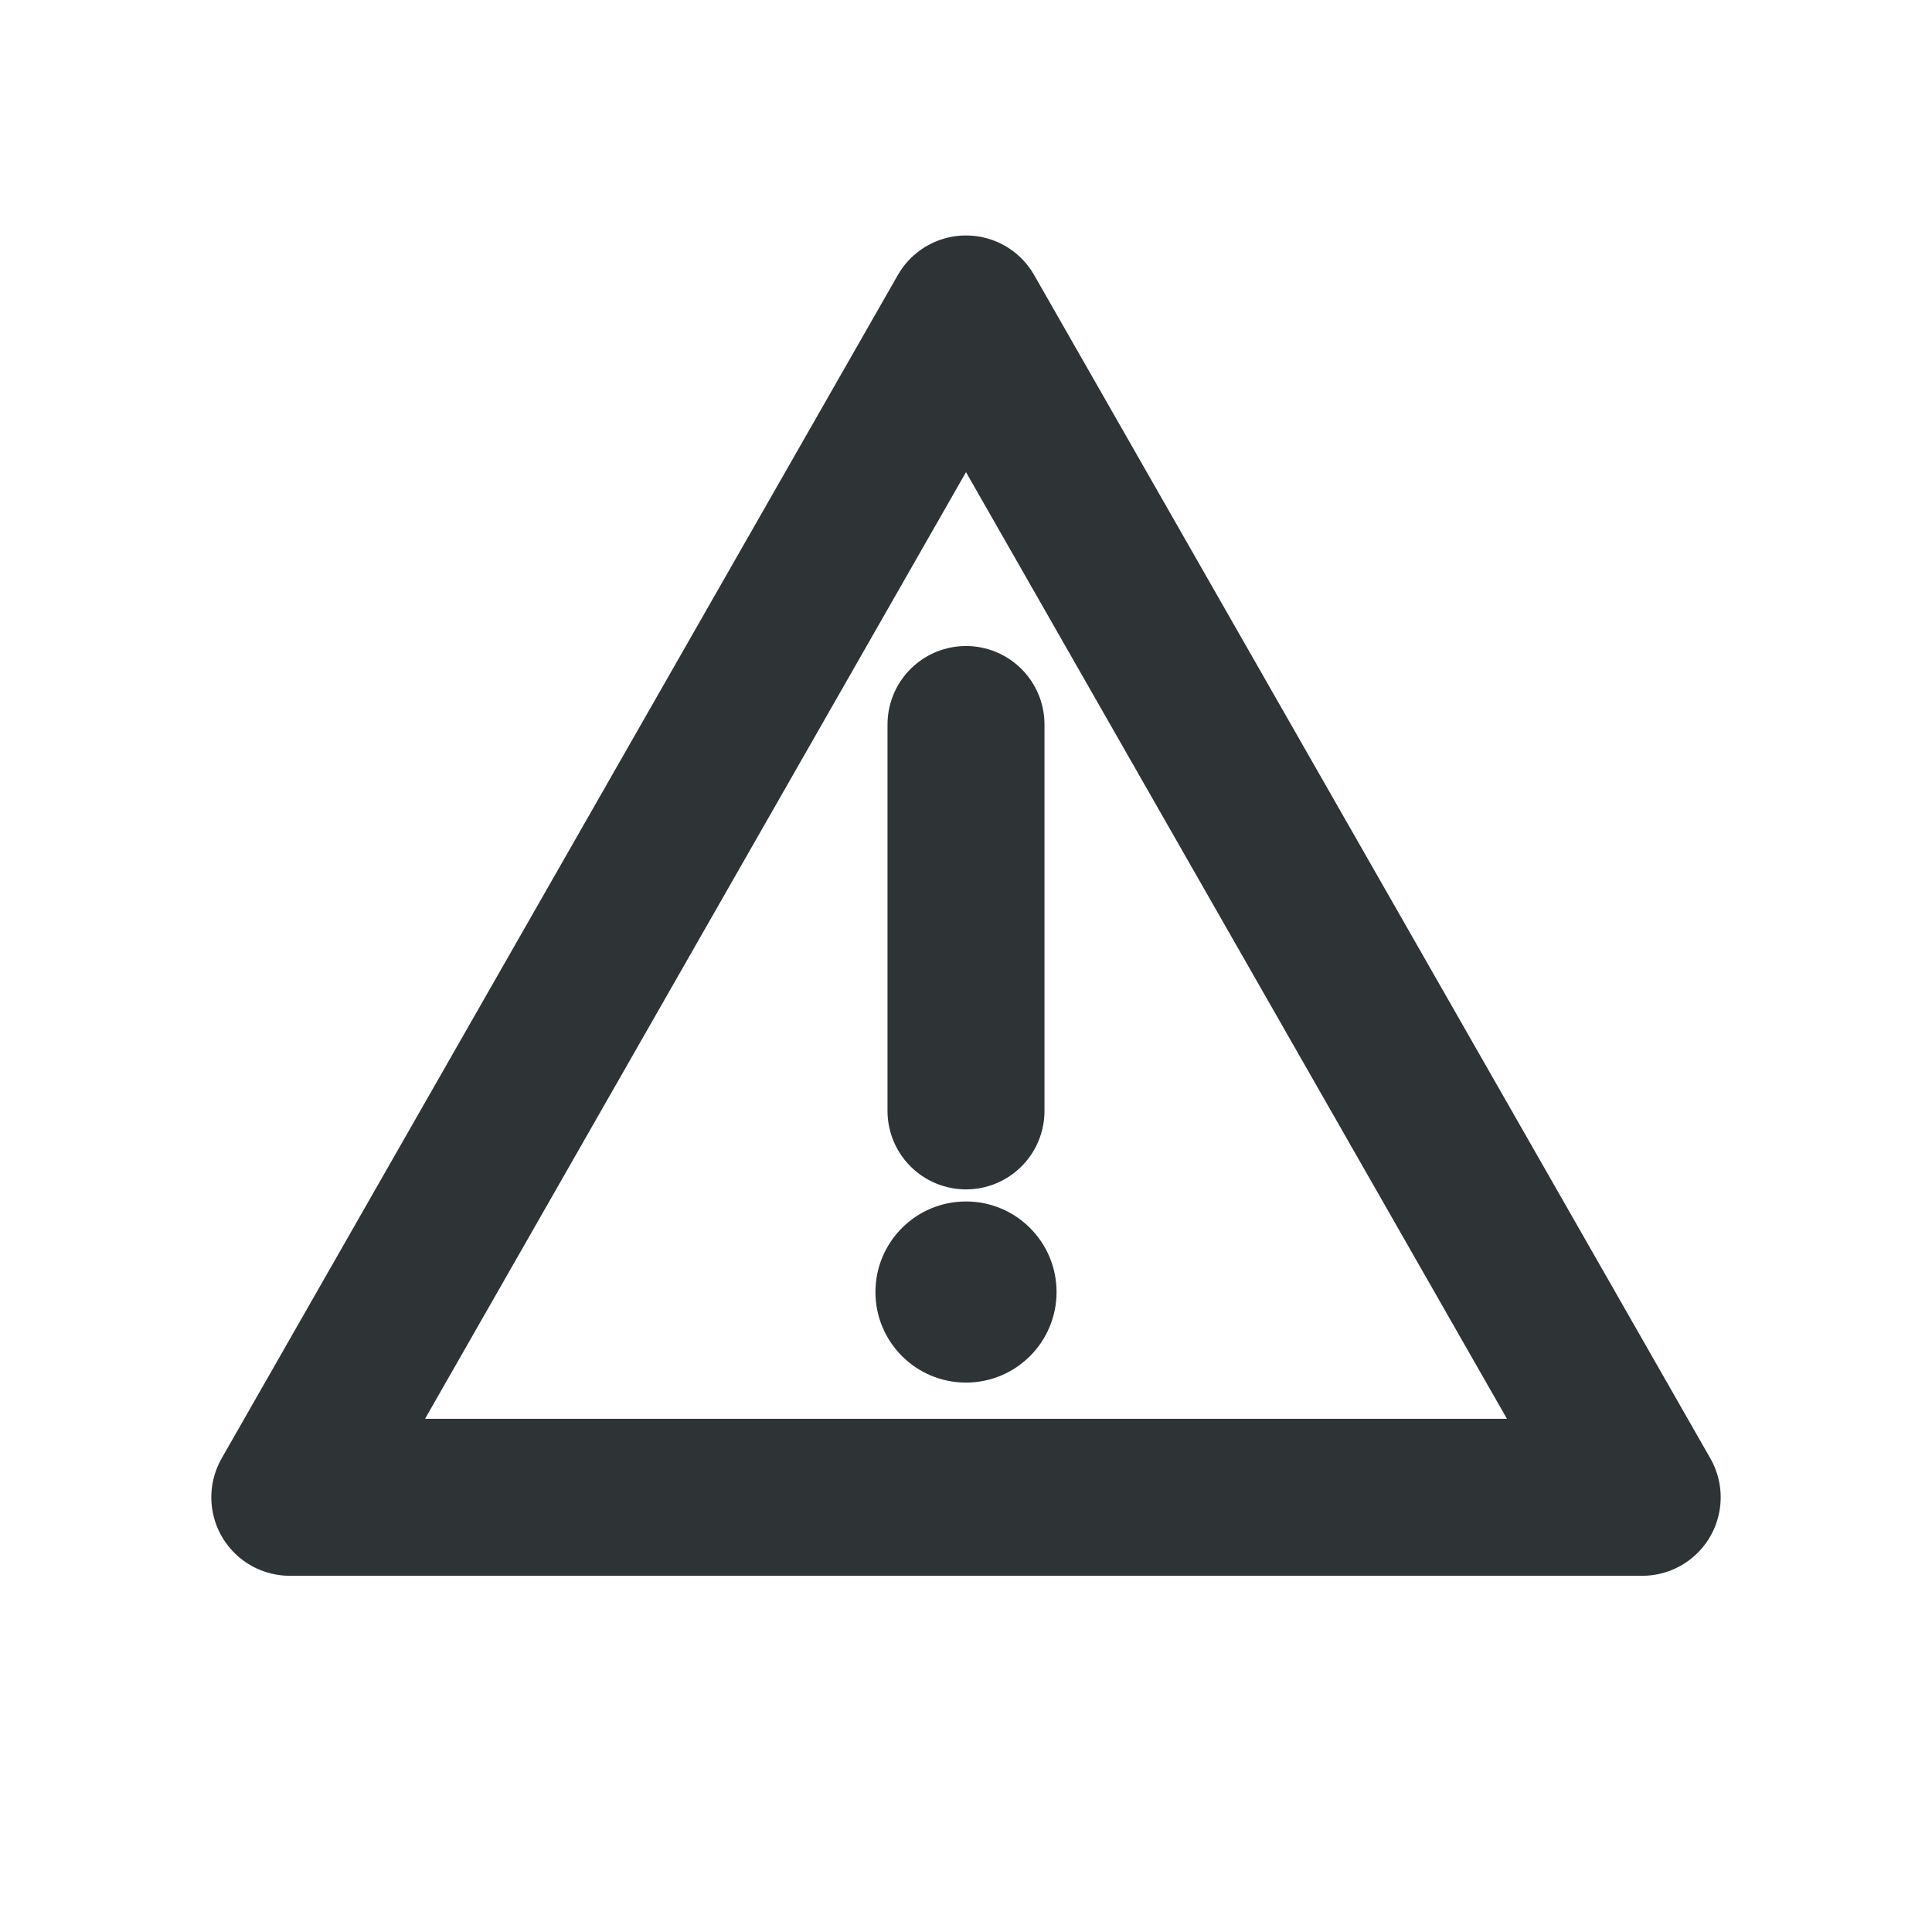
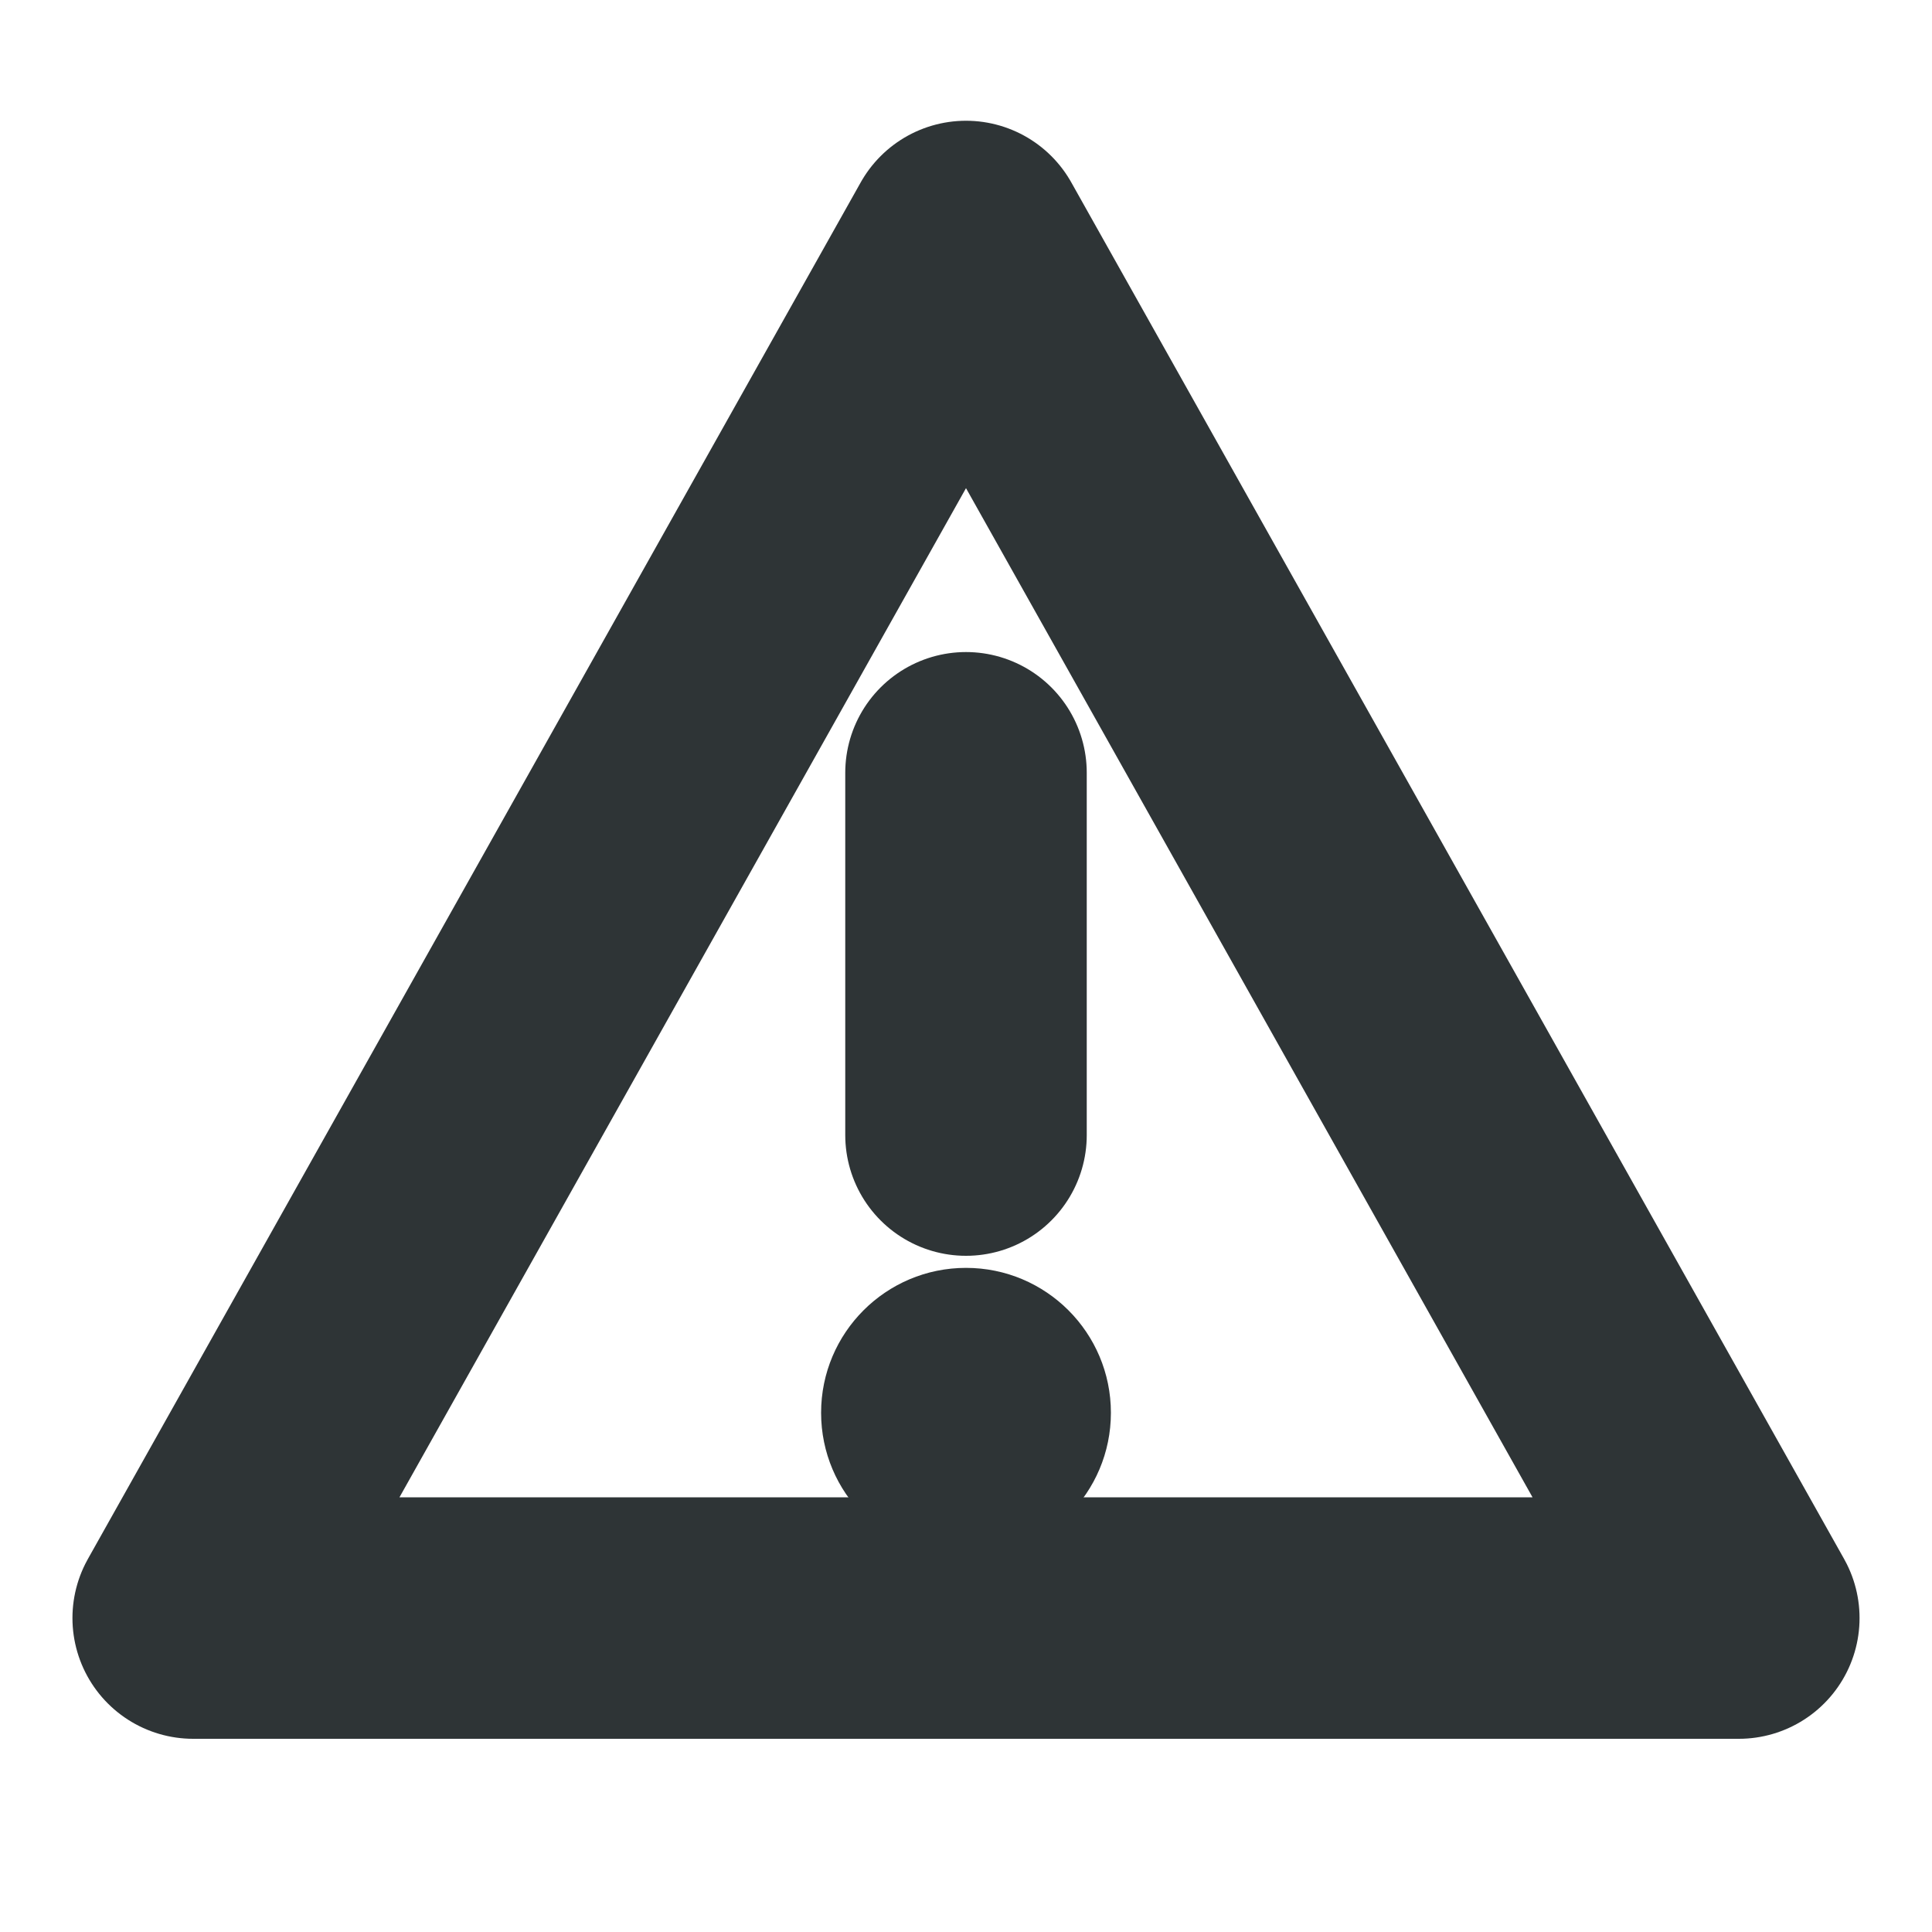
<svg xmlns="http://www.w3.org/2000/svg" width="16" height="16" viewBox="0 0 16 16">
-   <path d="M8 2.6 L13.6 12.4 L2.4 12.4 Z" fill="none" stroke="#2e3436" stroke-width="1.3" stroke-linejoin="round" stroke-linecap="round" />
-   <path d="M8 6 L8 9.2" fill="none" stroke="#2e3436" stroke-width="1.3" stroke-linecap="round" />
-   <circle cx="8" cy="10.7" r="0.75" fill="#2e3436" />
+   <path d="M 8 2 L 14.4 13.4 L 1.6 13.4 Z" fill="none" stroke="#2e3436" stroke-width="2" stroke-linecap="round" stroke-linejoin="round" />
+   <path d="M 8 6.4 L 8 9.4" fill="none" stroke="#2e3436" stroke-width="2" stroke-linecap="round" stroke-linejoin="round" />
+   <circle cx="8" cy="11.7" r="1.2" fill="#2e3436" />
</svg>
